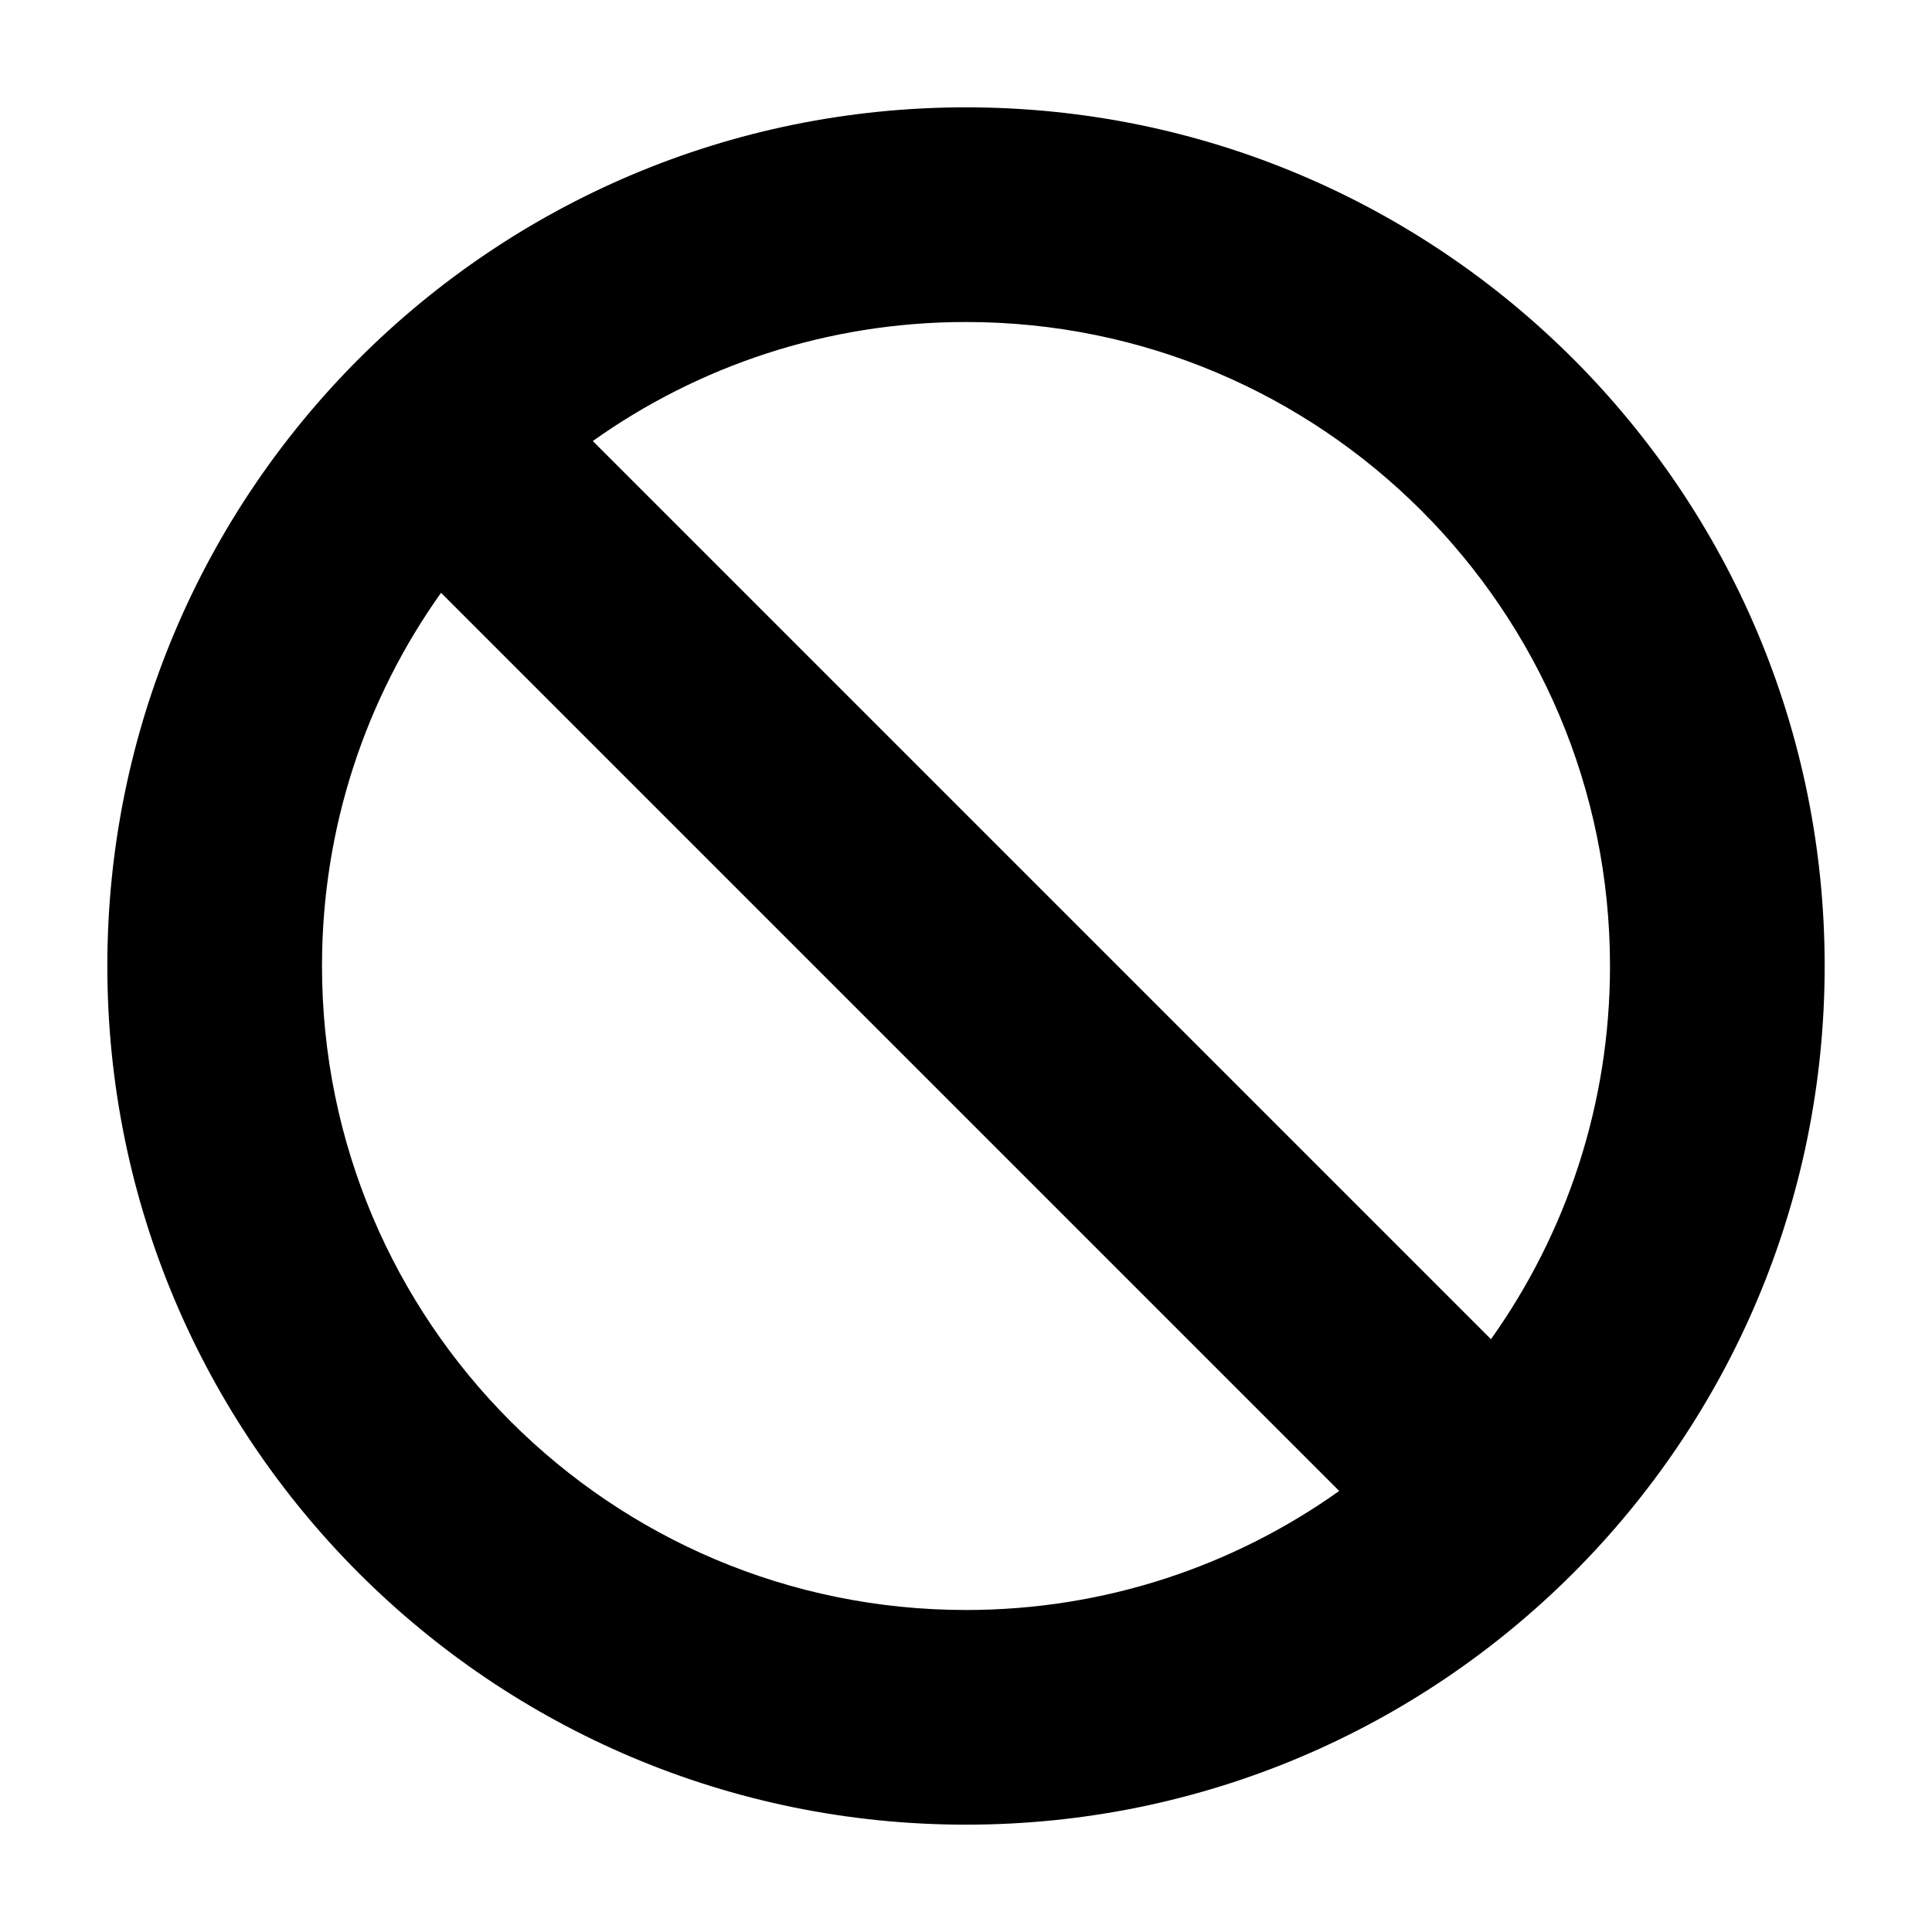
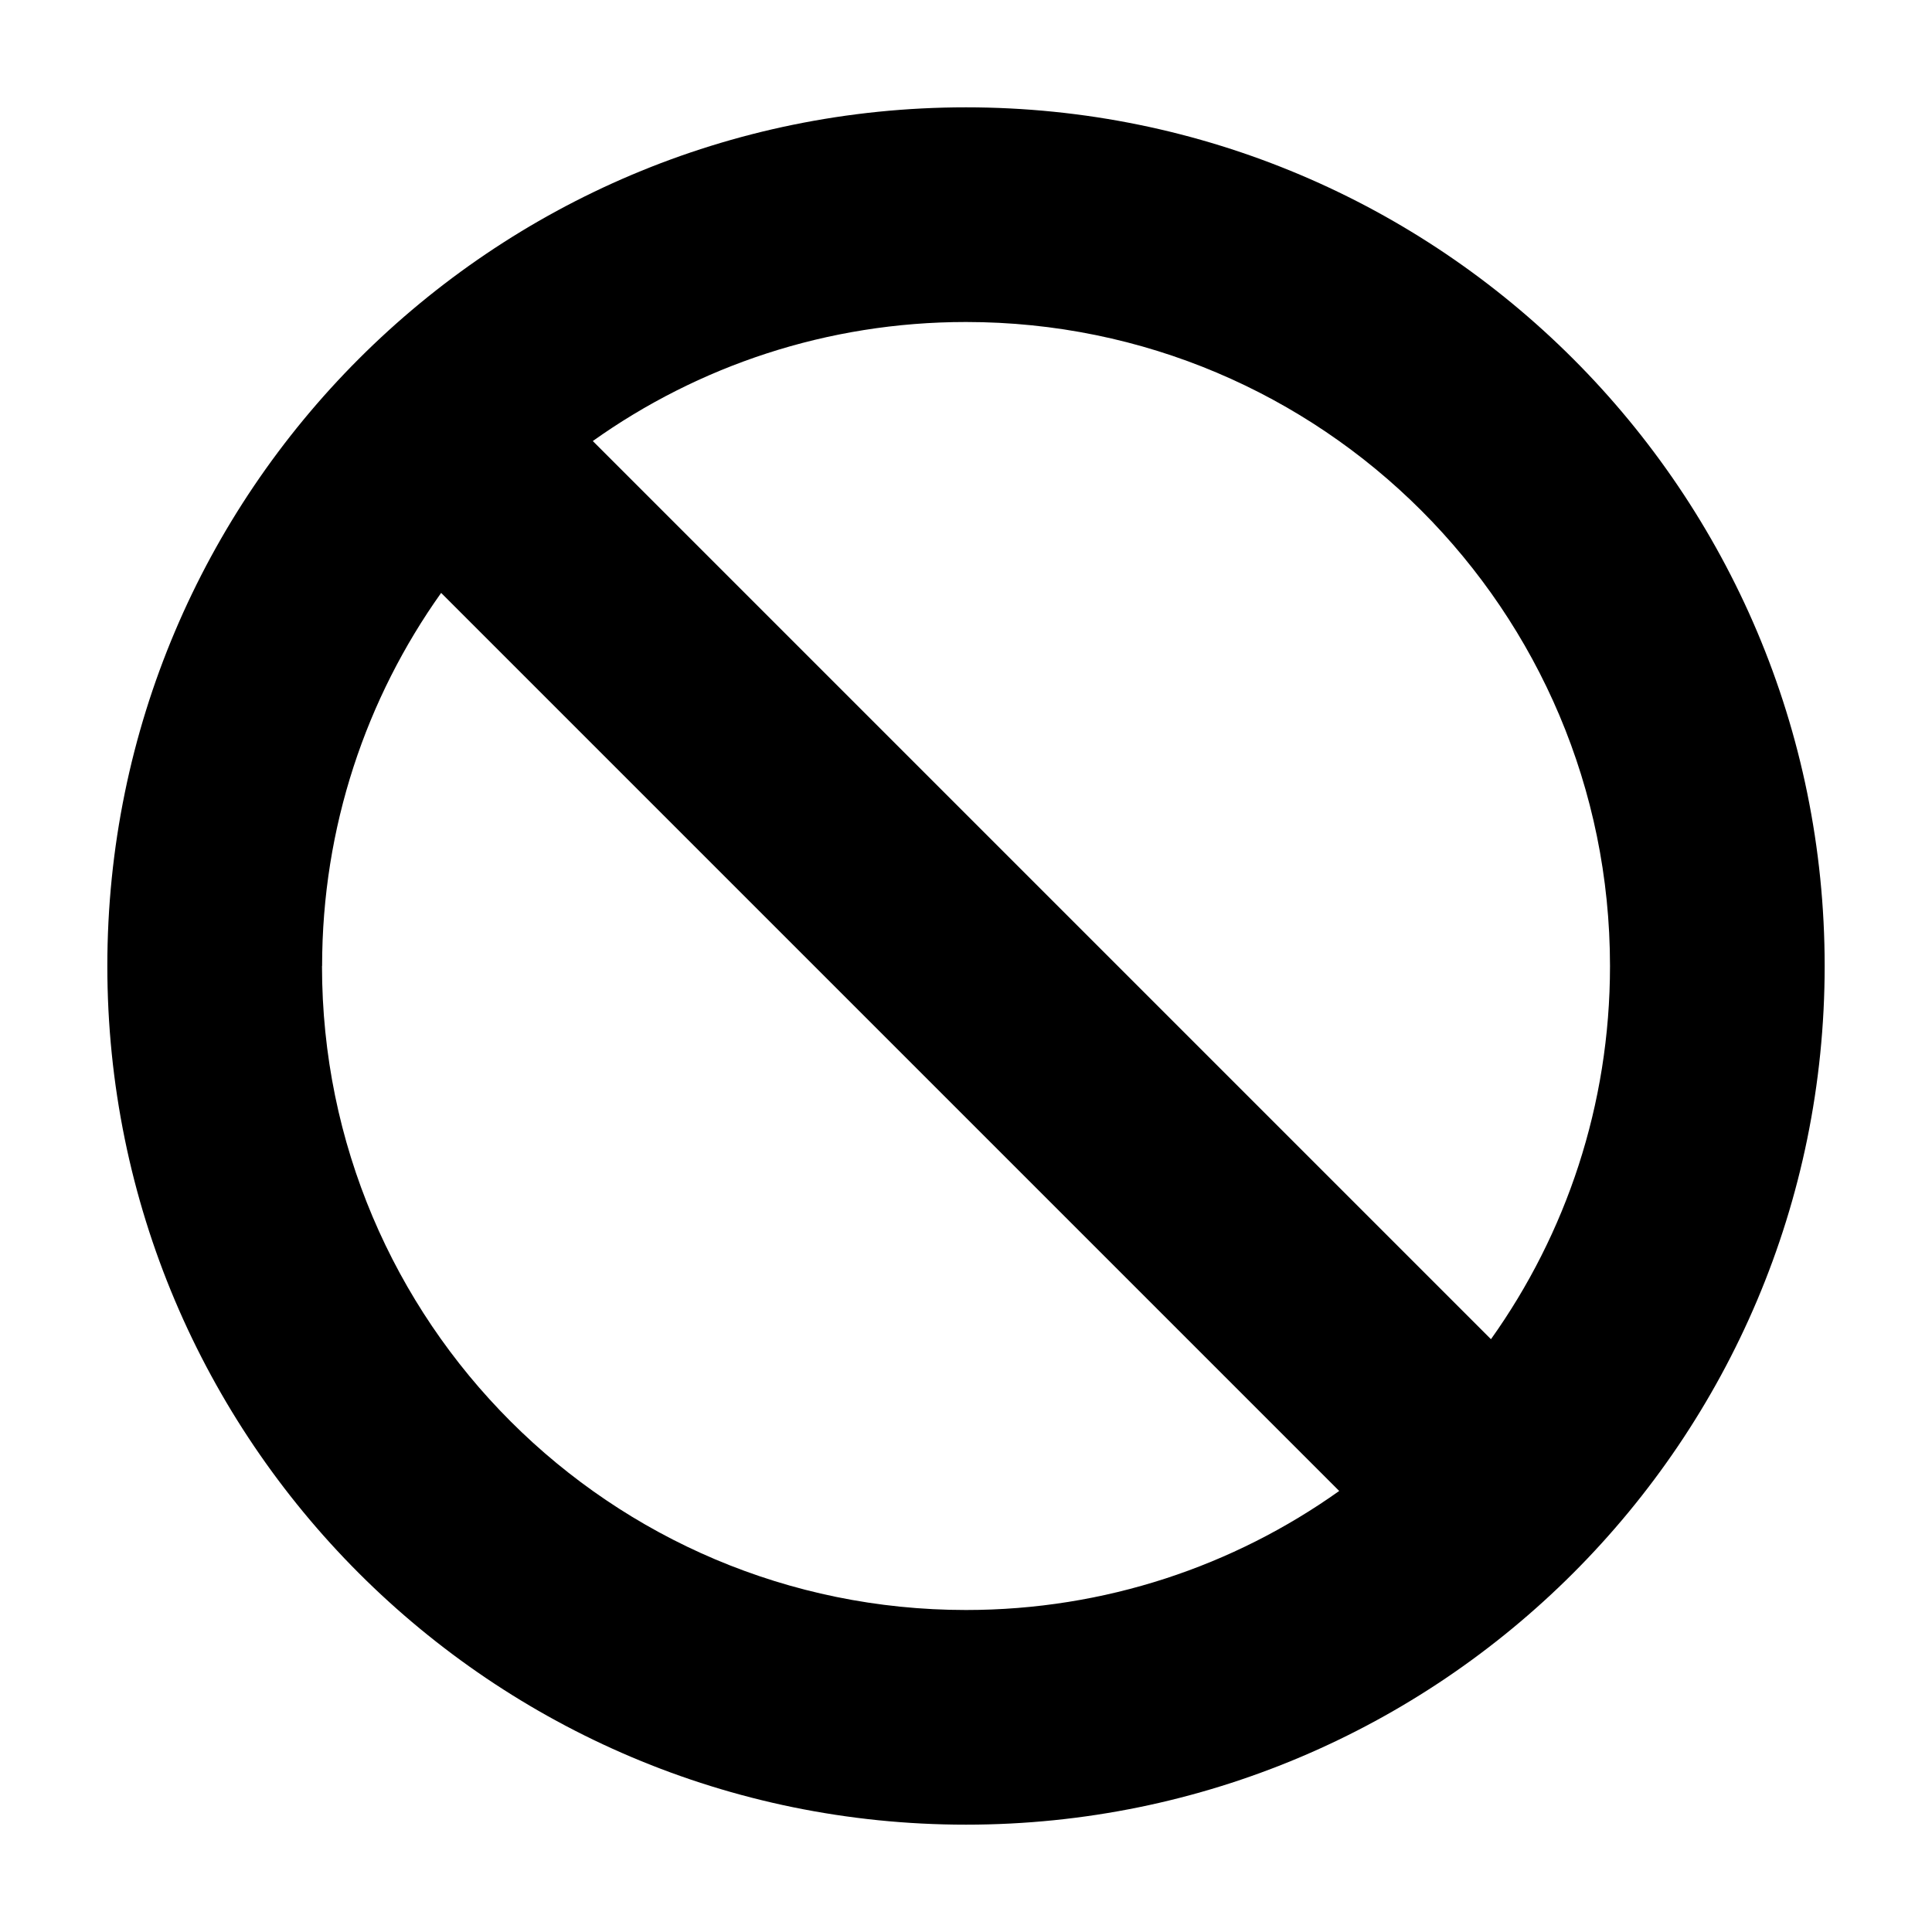
- <svg xmlns="http://www.w3.org/2000/svg" width="18" height="18" viewBox="0 0 18 18" fill="none">
-   <path fill-rule="evenodd" clip-rule="evenodd" d="M1 9C1 4.582 4.582 1 9 1C13.418 1 17 4.582 17 9C17 13.418 13.418 17 9 17C4.582 17 1 13.418 1 9ZM3 9C3 12.314 5.686 15 9 15C10.296 15 11.496 14.589 12.477 13.891L4.109 5.523C3.411 6.504 3 7.704 3 9ZM13.891 12.477C14.589 11.496 15 10.296 15 9C15 5.686 12.314 3 9 3C7.704 3 6.504 3.411 5.523 4.109L13.891 12.477Z" fill="black" />
+ <svg xmlns="http://www.w3.org/2000/svg" version="1.1" width="18" height="18" viewBox="0 0 18 18">
+   <path d="M1 9c0-4.418 3.582-8 8-8s8 3.582 8 8c0 4.418-3.582 8-8 8s-8-3.582-8-8zM3 9c0 3.314 2.686 6 6 6 1.296 0 2.496-0.411 3.477-1.109l-8.367-8.367c-0.698 0.981-1.109 2.181-1.109 3.477zM13.891 12.477c0.699-0.981 1.109-2.181 1.109-3.477 0-3.314-2.686-6-6-6-1.296 0-2.496 0.411-3.477 1.109l8.367 8.367z" />
</svg>
